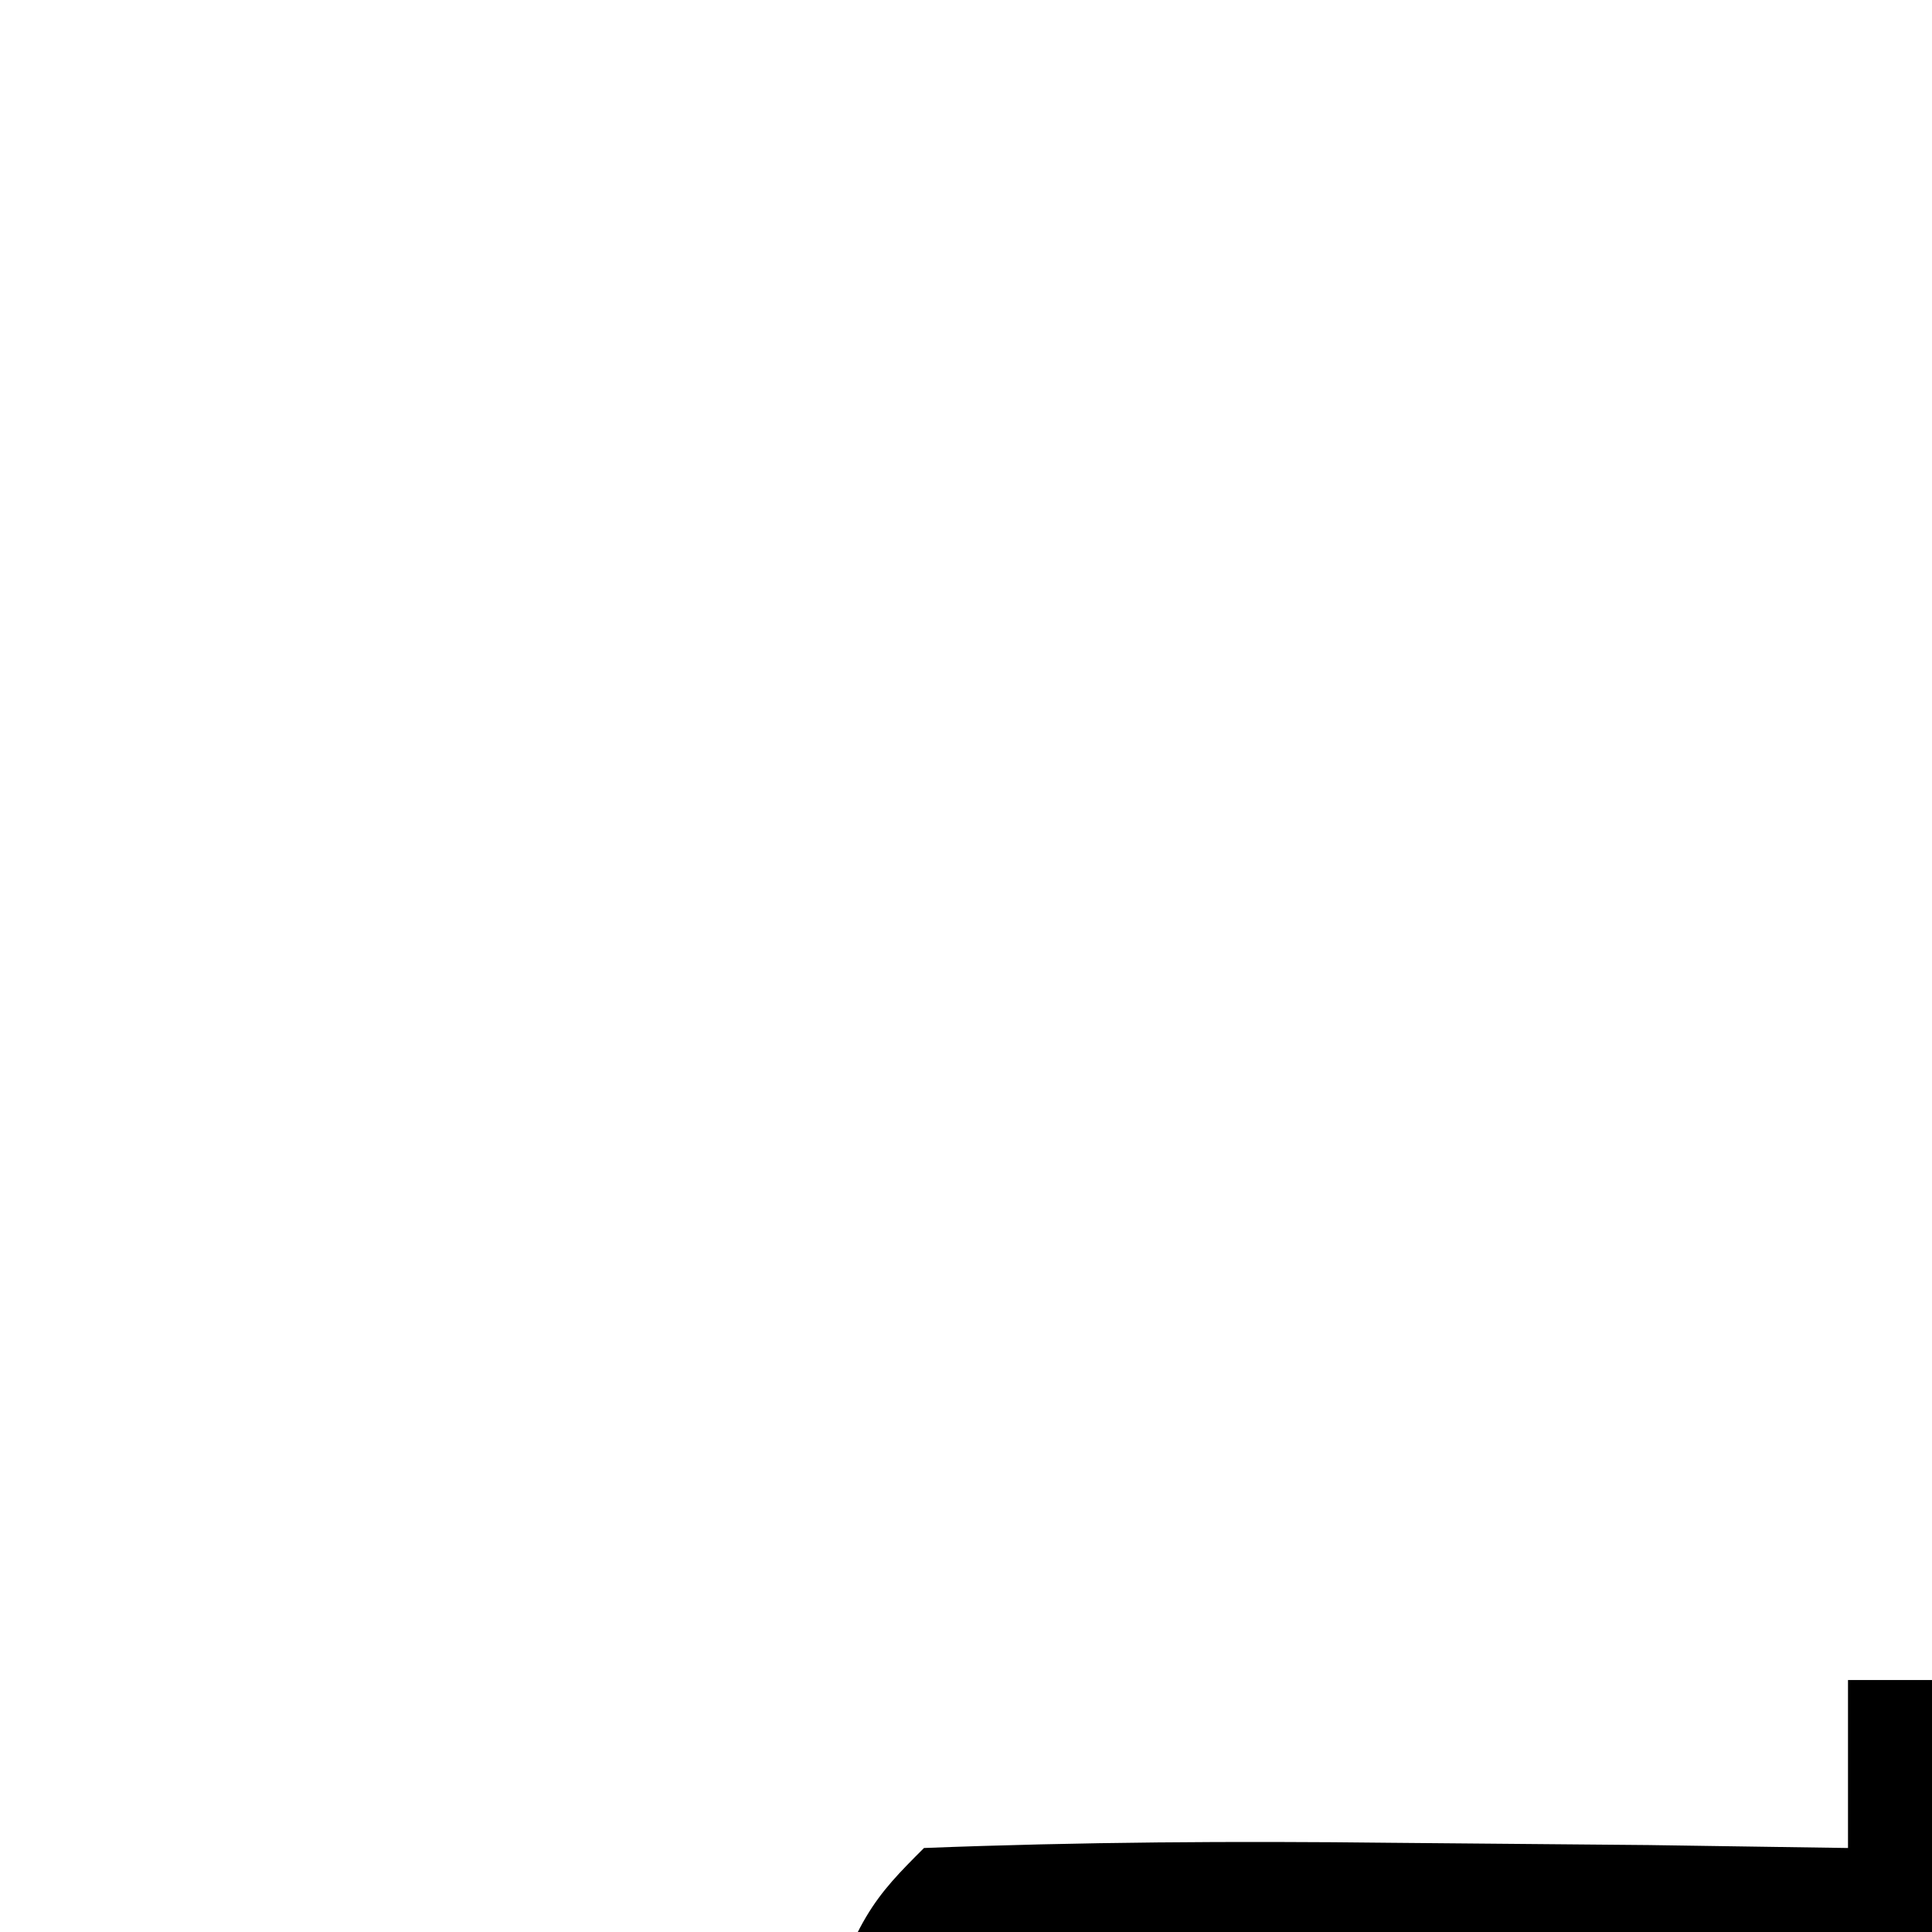
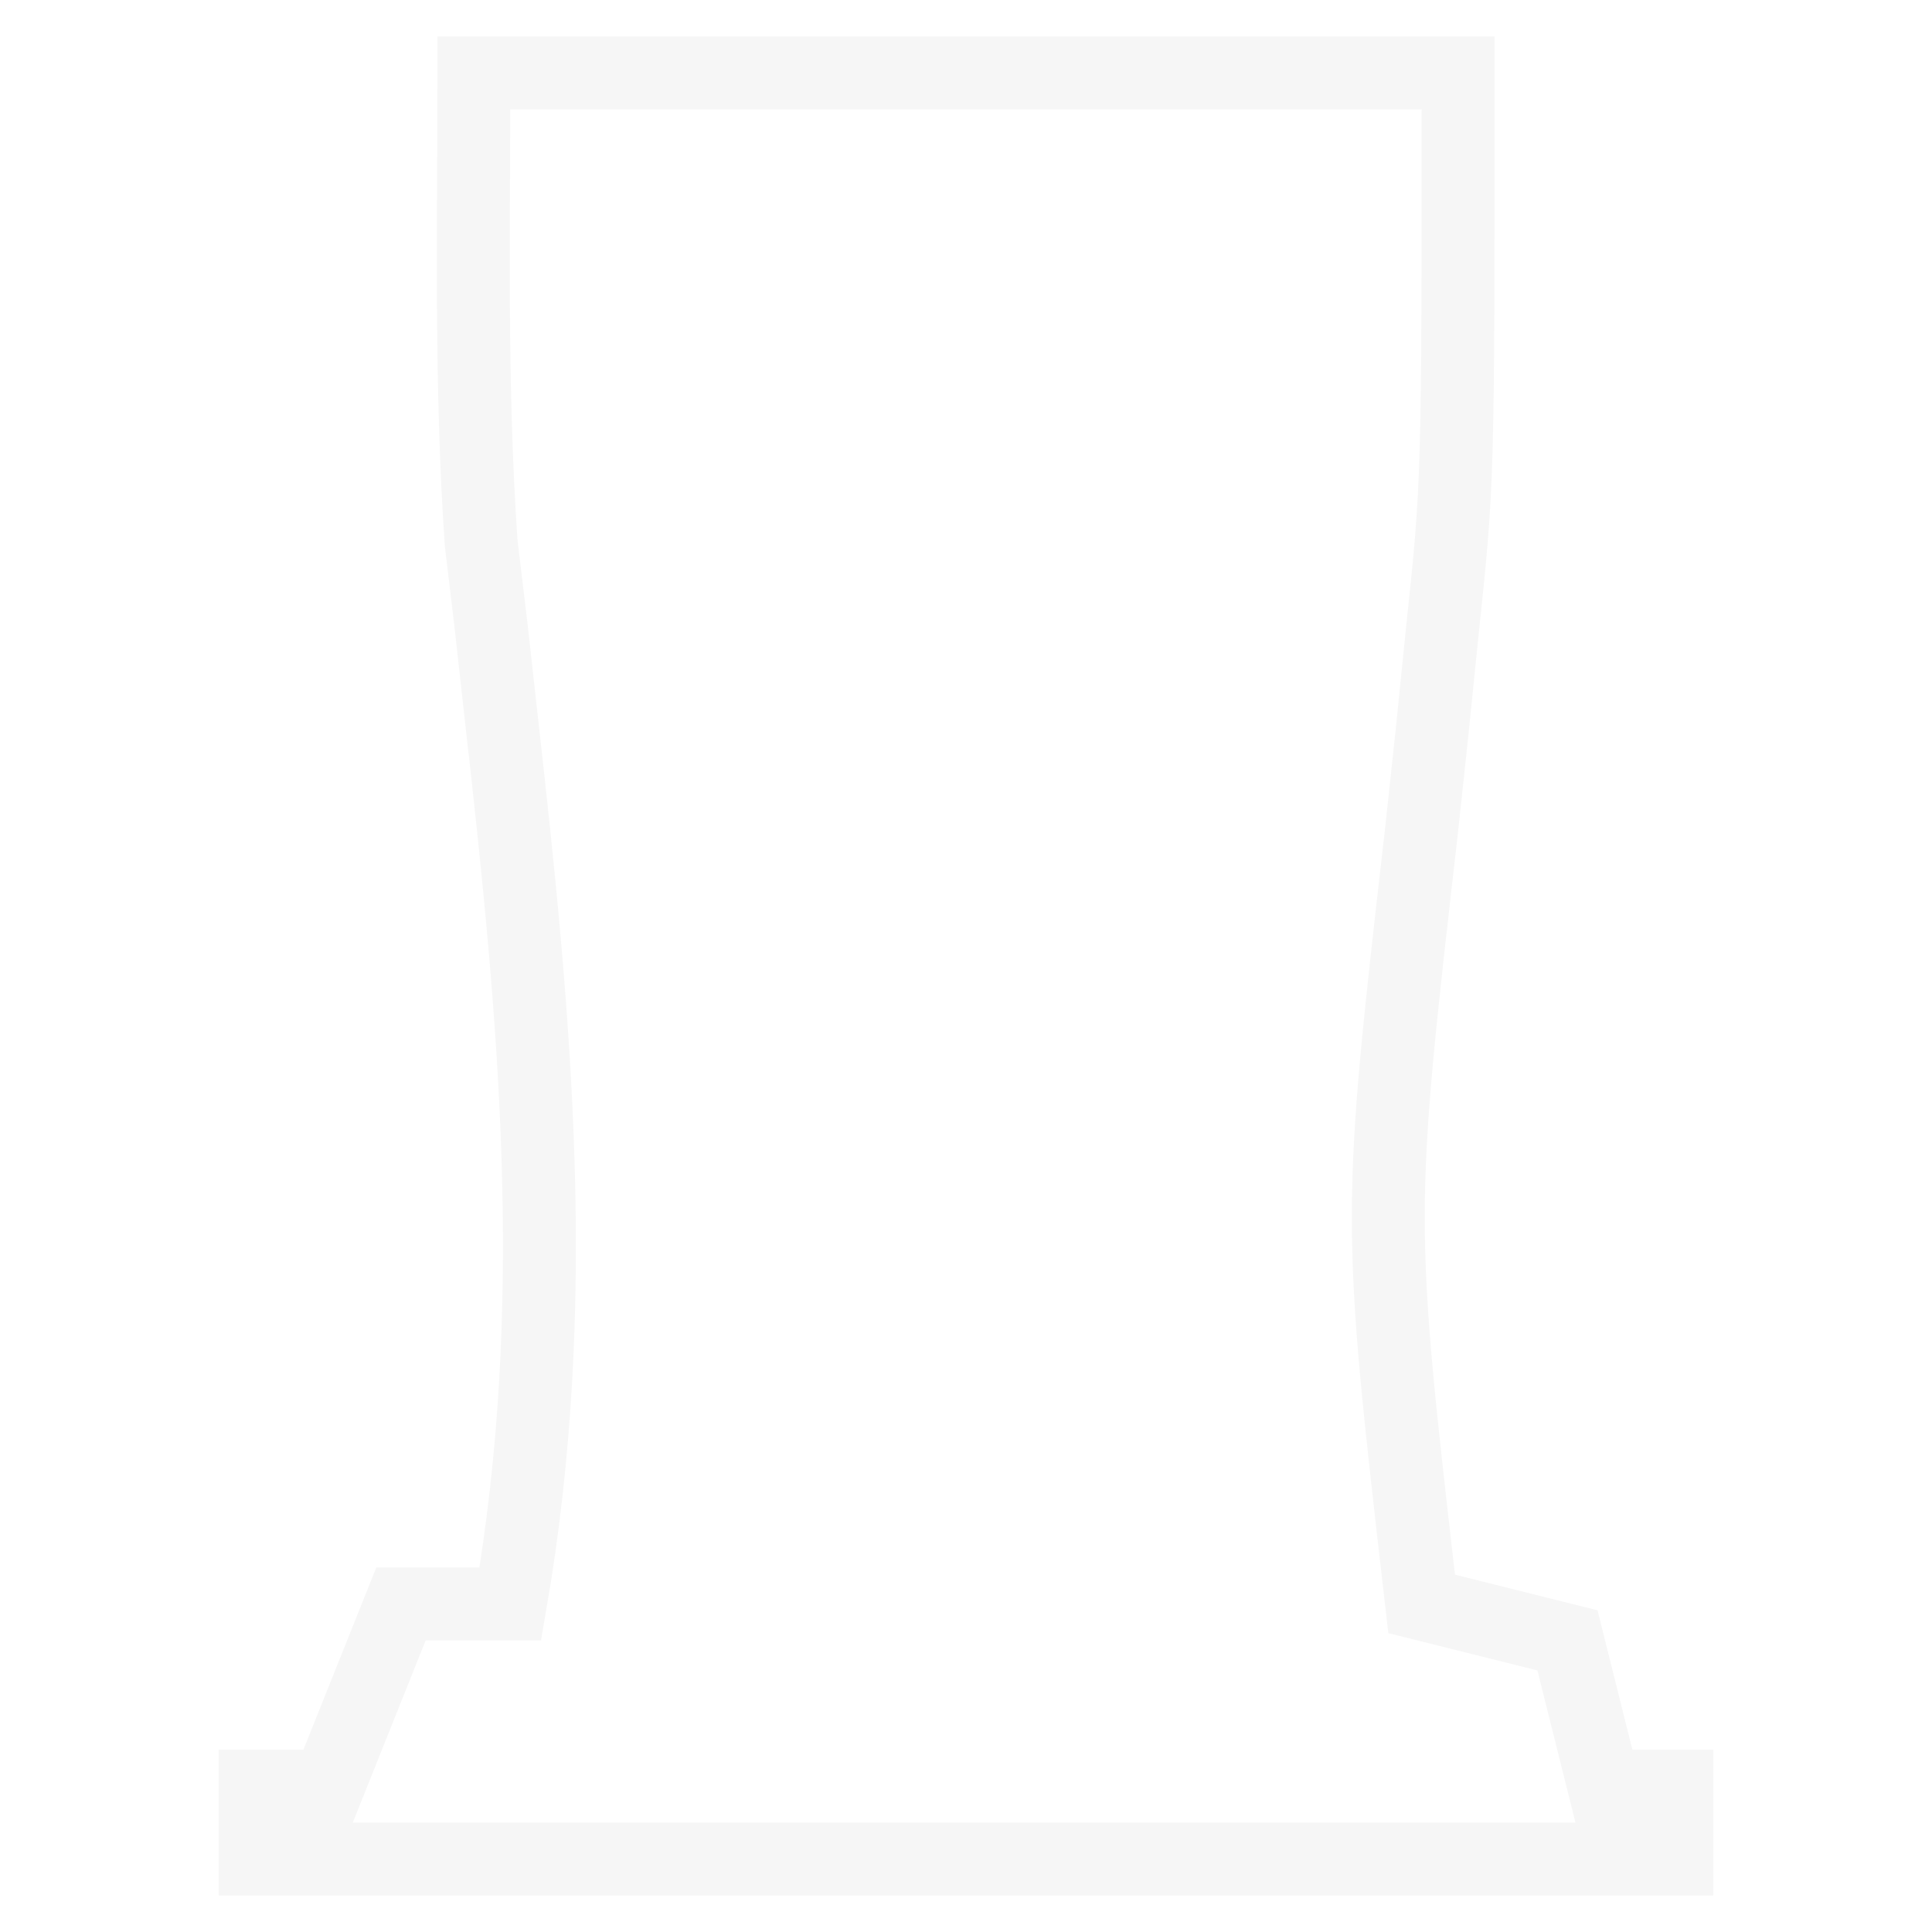
- <svg xmlns="http://www.w3.org/2000/svg" version="1.1" width="23" height="23">
-   <path d="M0 0 C0.99 0 1.98 0 3 0 C3 1.98 3 3.96 3 6 C2.01 6.33 1.02 6.66 0 7 C0 6.34 0 5.68 0 5 C-2.97 5 -5.94 5 -9 5 C-9.113 6.209 -9.227 7.418 -9.344 8.664 C-10.045 14.966 -11.281 21.156 -12.5 27.375 C-12.726 28.549 -12.951 29.724 -13.184 30.934 C-14.863 39.589 -14.863 39.589 -16 43 C2.81 43 21.62 43 41 43 C42.65 34.09 44.3 25.18 46 16 C46.66 12.7 47.32 9.4 48 6 C45.03 5.67 42.06 5.34 39 5 C39 4.01 39 3.02 39 2 C43.29 2 47.58 2 52 2 C54.117 10.256 56.013 18.519 57.688 26.875 C57.912 27.963 58.137 29.051 58.369 30.172 C58.581 31.226 58.793 32.281 59.012 33.367 C59.202 34.307 59.392 35.246 59.589 36.214 C60 39 60 39 60 45 C55.38 45 50.76 45 46 45 C46 44.34 46 43.68 46 43 C49.63 43 53.26 43 57 43 C55.02 33.76 53.04 24.52 51 15 C48.509 24.962 46.228 34.976 44 45 C23.21 45 2.42 45 -19 45 C-18.406 38.463 -17.857 32.525 -16.625 26.18 C-16.431 25.174 -16.431 25.174 -16.233 24.149 C-15.963 22.759 -15.691 21.369 -15.416 19.98 C-14.994 17.845 -14.582 15.708 -14.172 13.57 C-12.138 3.138 -12.138 3.138 -11 2 C-9.147 1.928 -7.292 1.916 -5.438 1.938 C-4.426 1.947 -3.414 1.956 -2.371 1.965 C-1.197 1.982 -1.197 1.982 0 2 C0 1.34 0 0.68 0 0 Z " fill="#000000" transform="translate(22,20)" />
-   <path d="M0 0 C-0.195 4.477 -0.463 8.045 -2.688 12 C-5.54 14.467 -7.249 14.922 -11 15 C-13.646 14.192 -14.652 13.549 -16.133 11.215 C-17.16 8.59 -17.032 7.019 -16.625 4.25 C-16.514 3.451 -16.403 2.652 -16.289 1.828 C-16.194 1.225 -16.098 0.622 -16 0 C-9.787 -3.569 -6.443 -2.849 0 0 Z M-11.812 2.375 C-12.534 2.911 -13.256 3.447 -14 4 C-13.898 6.947 -13.898 6.947 -13 10 C-10.537 11.453 -10.537 11.453 -8 12 C-4.712 9.274 -4.712 9.274 -3.75 5.25 C-3.874 4.136 -3.874 4.136 -4 3 C-7.321 1.197 -8.313 0.664 -11.812 2.375 Z " fill="#000000" transform="translate(47,38)" />
-   <path d="M0 0 C0.99 0 1.98 0 3 0 C2.67 2.31 2.34 4.62 2 7 C1.01 7 0.02 7 -1 7 C-1 6.34 -1 5.68 -1 5 C-4.96 5 -8.92 5 -13 5 C-13.33 4.01 -13.66 3.02 -14 2 C-9.38 2 -4.76 2 0 2 C0 1.34 0 0.68 0 0 Z " fill="#f6f6f6" transform="translate(57,20)" />
-   <path d="M0 0 C0.99 0 1.98 0 3 0 C3 2.31 3 4.62 3 7 C2.01 7 1.02 7 0 7 C0 6.34 0 5.68 0 5 C-4.29 5 -8.58 5 -13 5 C-13 4.01 -13 3.02 -13 2 C-8.71 2 -4.42 2 0 2 C0 1.34 0 0.68 0 0 Z " fill="#f6f6f6" transform="translate(39,20)" />
-   <path d="M0 0 C-0.573 2.867 -0.861 3.861 -3 6 C-5.125 5.625 -5.125 5.625 -7 5 C-7 3.68 -7 2.36 -7 1 C-4.509 0.313 -2.621 0 0 0 Z " fill="#f6f6f6" transform="translate(42,42)" />
+ <svg xmlns="http://www.w3.org/2000/svg" version="1.1" width="53" height="53">
+   <path d="M0 0 C8.91 0 17.82 0 27 0 C27 11.238 27 11.238 26.562 15.359 C26.427 16.692 26.427 16.692 26.289 18.051 C26.194 18.942 26.098 19.832 26 20.75 C24.78 31.407 24.78 31.407 26 42 C27.32 42.33 28.64 42.66 30 43 C30.495 44.98 30.495 44.98 31 47 C31.66 47 32.32 47 33 47 C33 47.66 33 48.32 33 49 C20.13 49 7.26 49 -6 49 C-6 48.34 -6 47.68 -6 47 C-5.34 47 -4.68 47 -4 47 C-3.34 45.35 -2.68 43.7 -2 42 C-1.01 42 -0.02 42 1 42 C2.42 33.804 1.692 25.985 0.762 17.79 C0.667 16.93 0.571 16.07 0.473 15.184 C0.383 14.426 0.292 13.669 0.199 12.888 C-0.097 8.602 0 4.297 0 0 Z" stroke="#f6f6f6" fill="none" transform="translate(13,2)" stroke-width="2" />
</svg>
